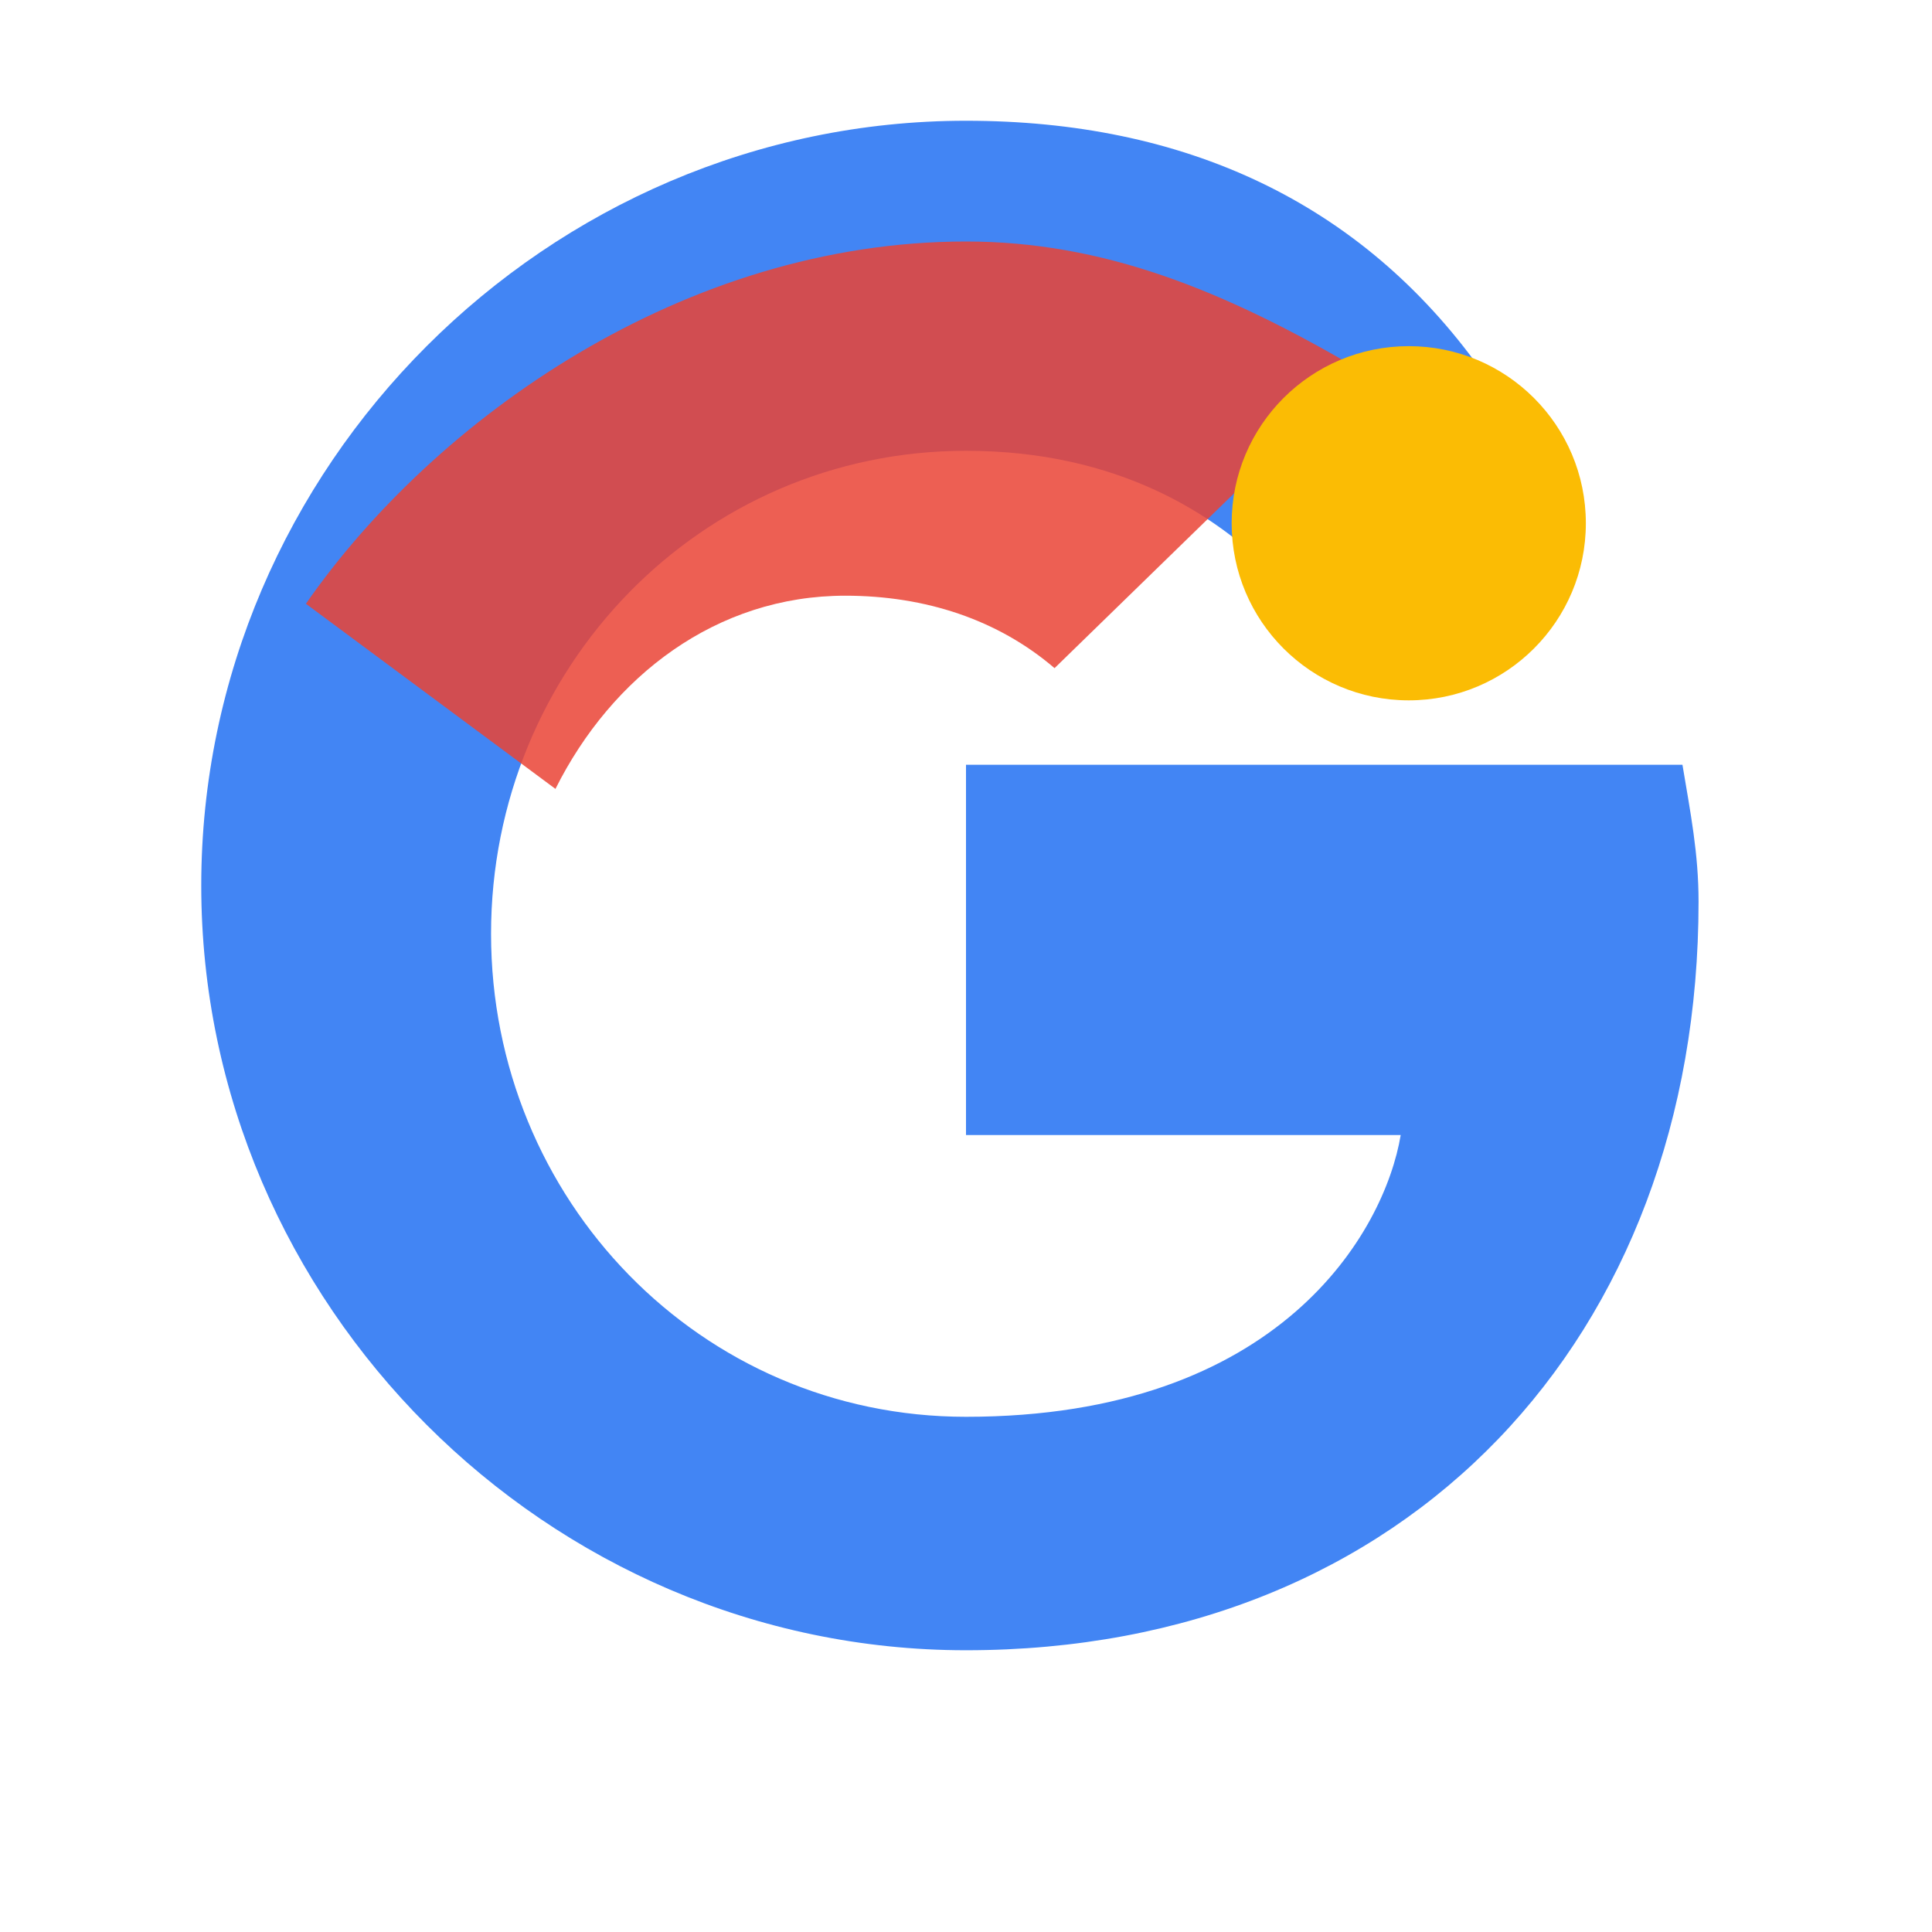
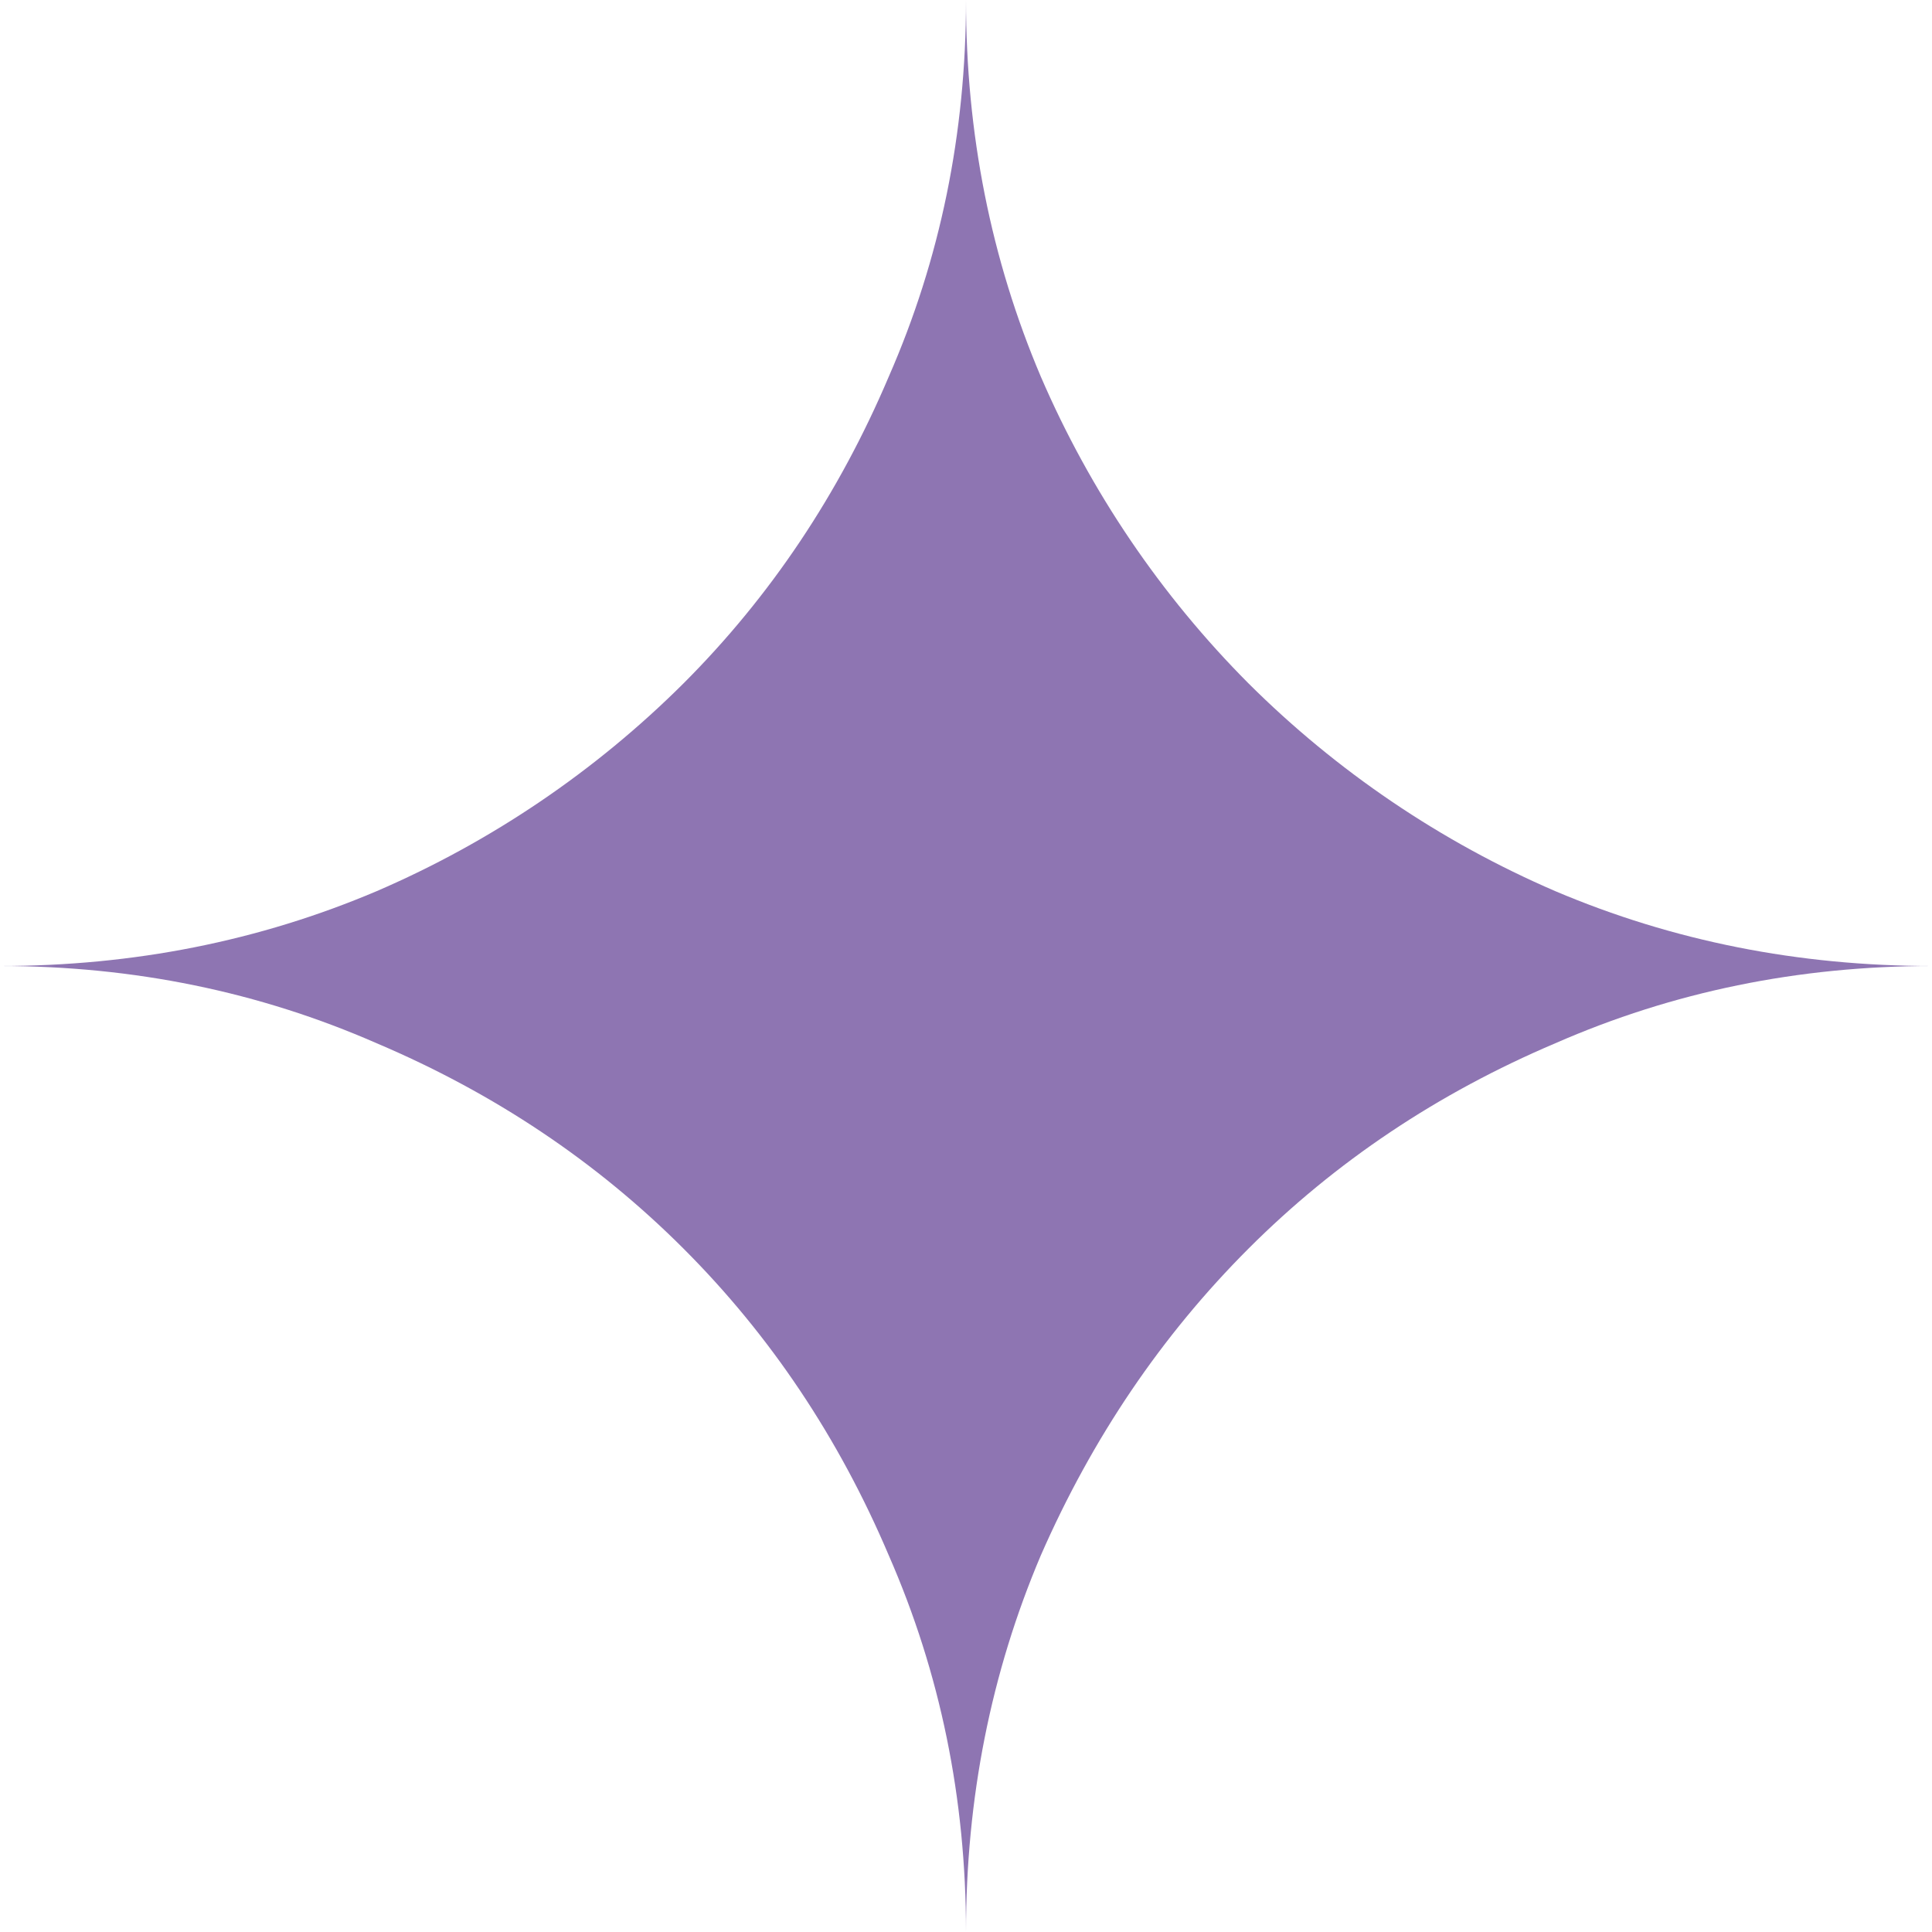
- <svg xmlns="http://www.w3.org/2000/svg" viewBox="0 0 24 24" role="img" aria-label="Google Gemini">
-   <path fill="#4285F4" d="M12 10.2v3.9h5.4c-.2 1.2-1.5 3.5-5.4 3.5-3.3 0-5.9-2.7-5.9-6s2.6-6 5.9-6c1.9 0 3.1.8 3.8 1.5l2.6-2.5C16.9 2.5 14.7 1.5 12 1.5 6.8 1.5 2.5 5.8 2.5 11s4.3 9.5 9.5 9.5c5.5 0 9.1-3.9 9.1-9.3 0-.6-.1-1.1-.2-1.7H12z" />
-   <path fill="#EA4335" d="M3.8 7.5 6.9 9.8c.7-1.4 2-2.4 3.6-2.4 1 0 1.9.3 2.6.9l3.8-3.7C15.2 3.6 13.7 3 12 3 8.5 3 5.4 5.2 3.8 7.5z" opacity=".85" />
-   <circle cx="17.5" cy="6.5" r="2.2" fill="#FBBC04" />
+ <svg xmlns="http://www.w3.org/2000/svg" role="img" viewBox="0 0 24 24">
+   <path fill="#8E75B2" d="M11.04 19.32Q12 21.51 12 24q0-2.49.93-4.68.96-2.19 2.58-3.81t3.81-2.55Q21.51 12 24 12q-2.49 0-4.68-.93a12.3 12.3 0 0 1-3.81-2.58 12.3 12.3 0 0 1-2.58-3.81Q12 2.49 12 0q0 2.49-.96 4.68-.93 2.19-2.55 3.81a12.3 12.3 0 0 1-3.81 2.58Q2.49 12 0 12q2.49 0 4.68.96 2.19.93 3.81 2.55t2.55 3.81" />
</svg>
